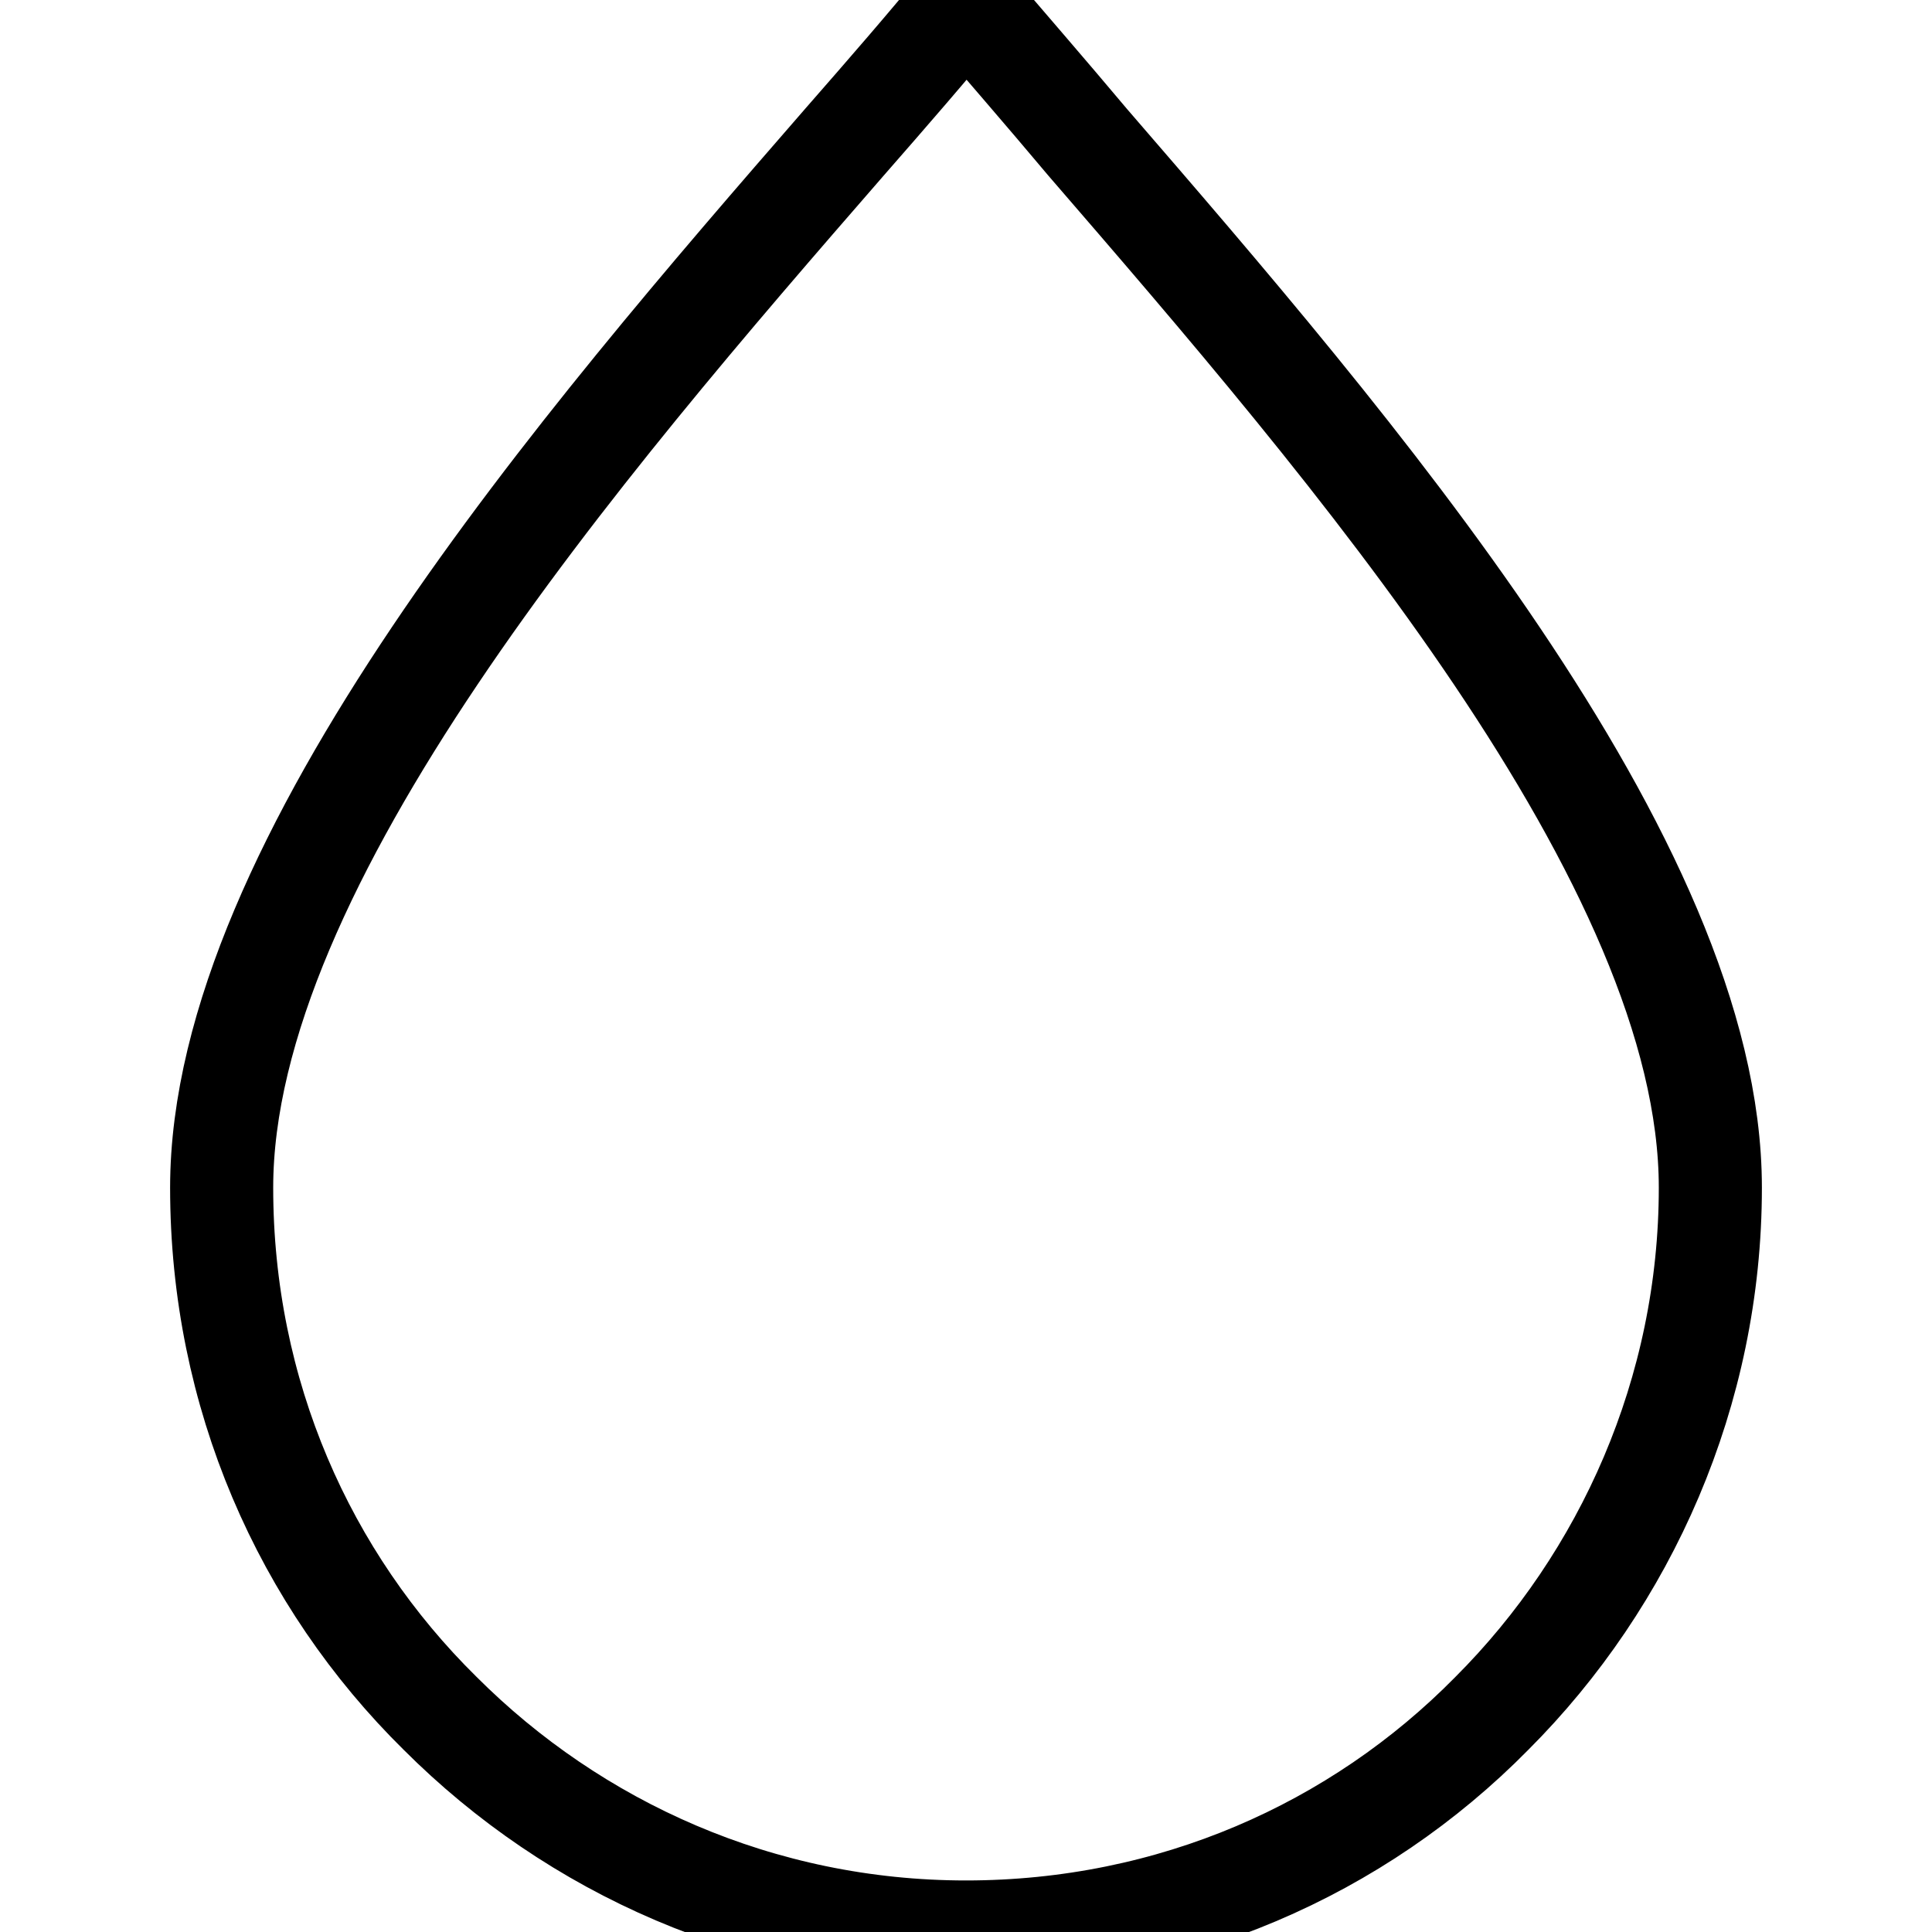
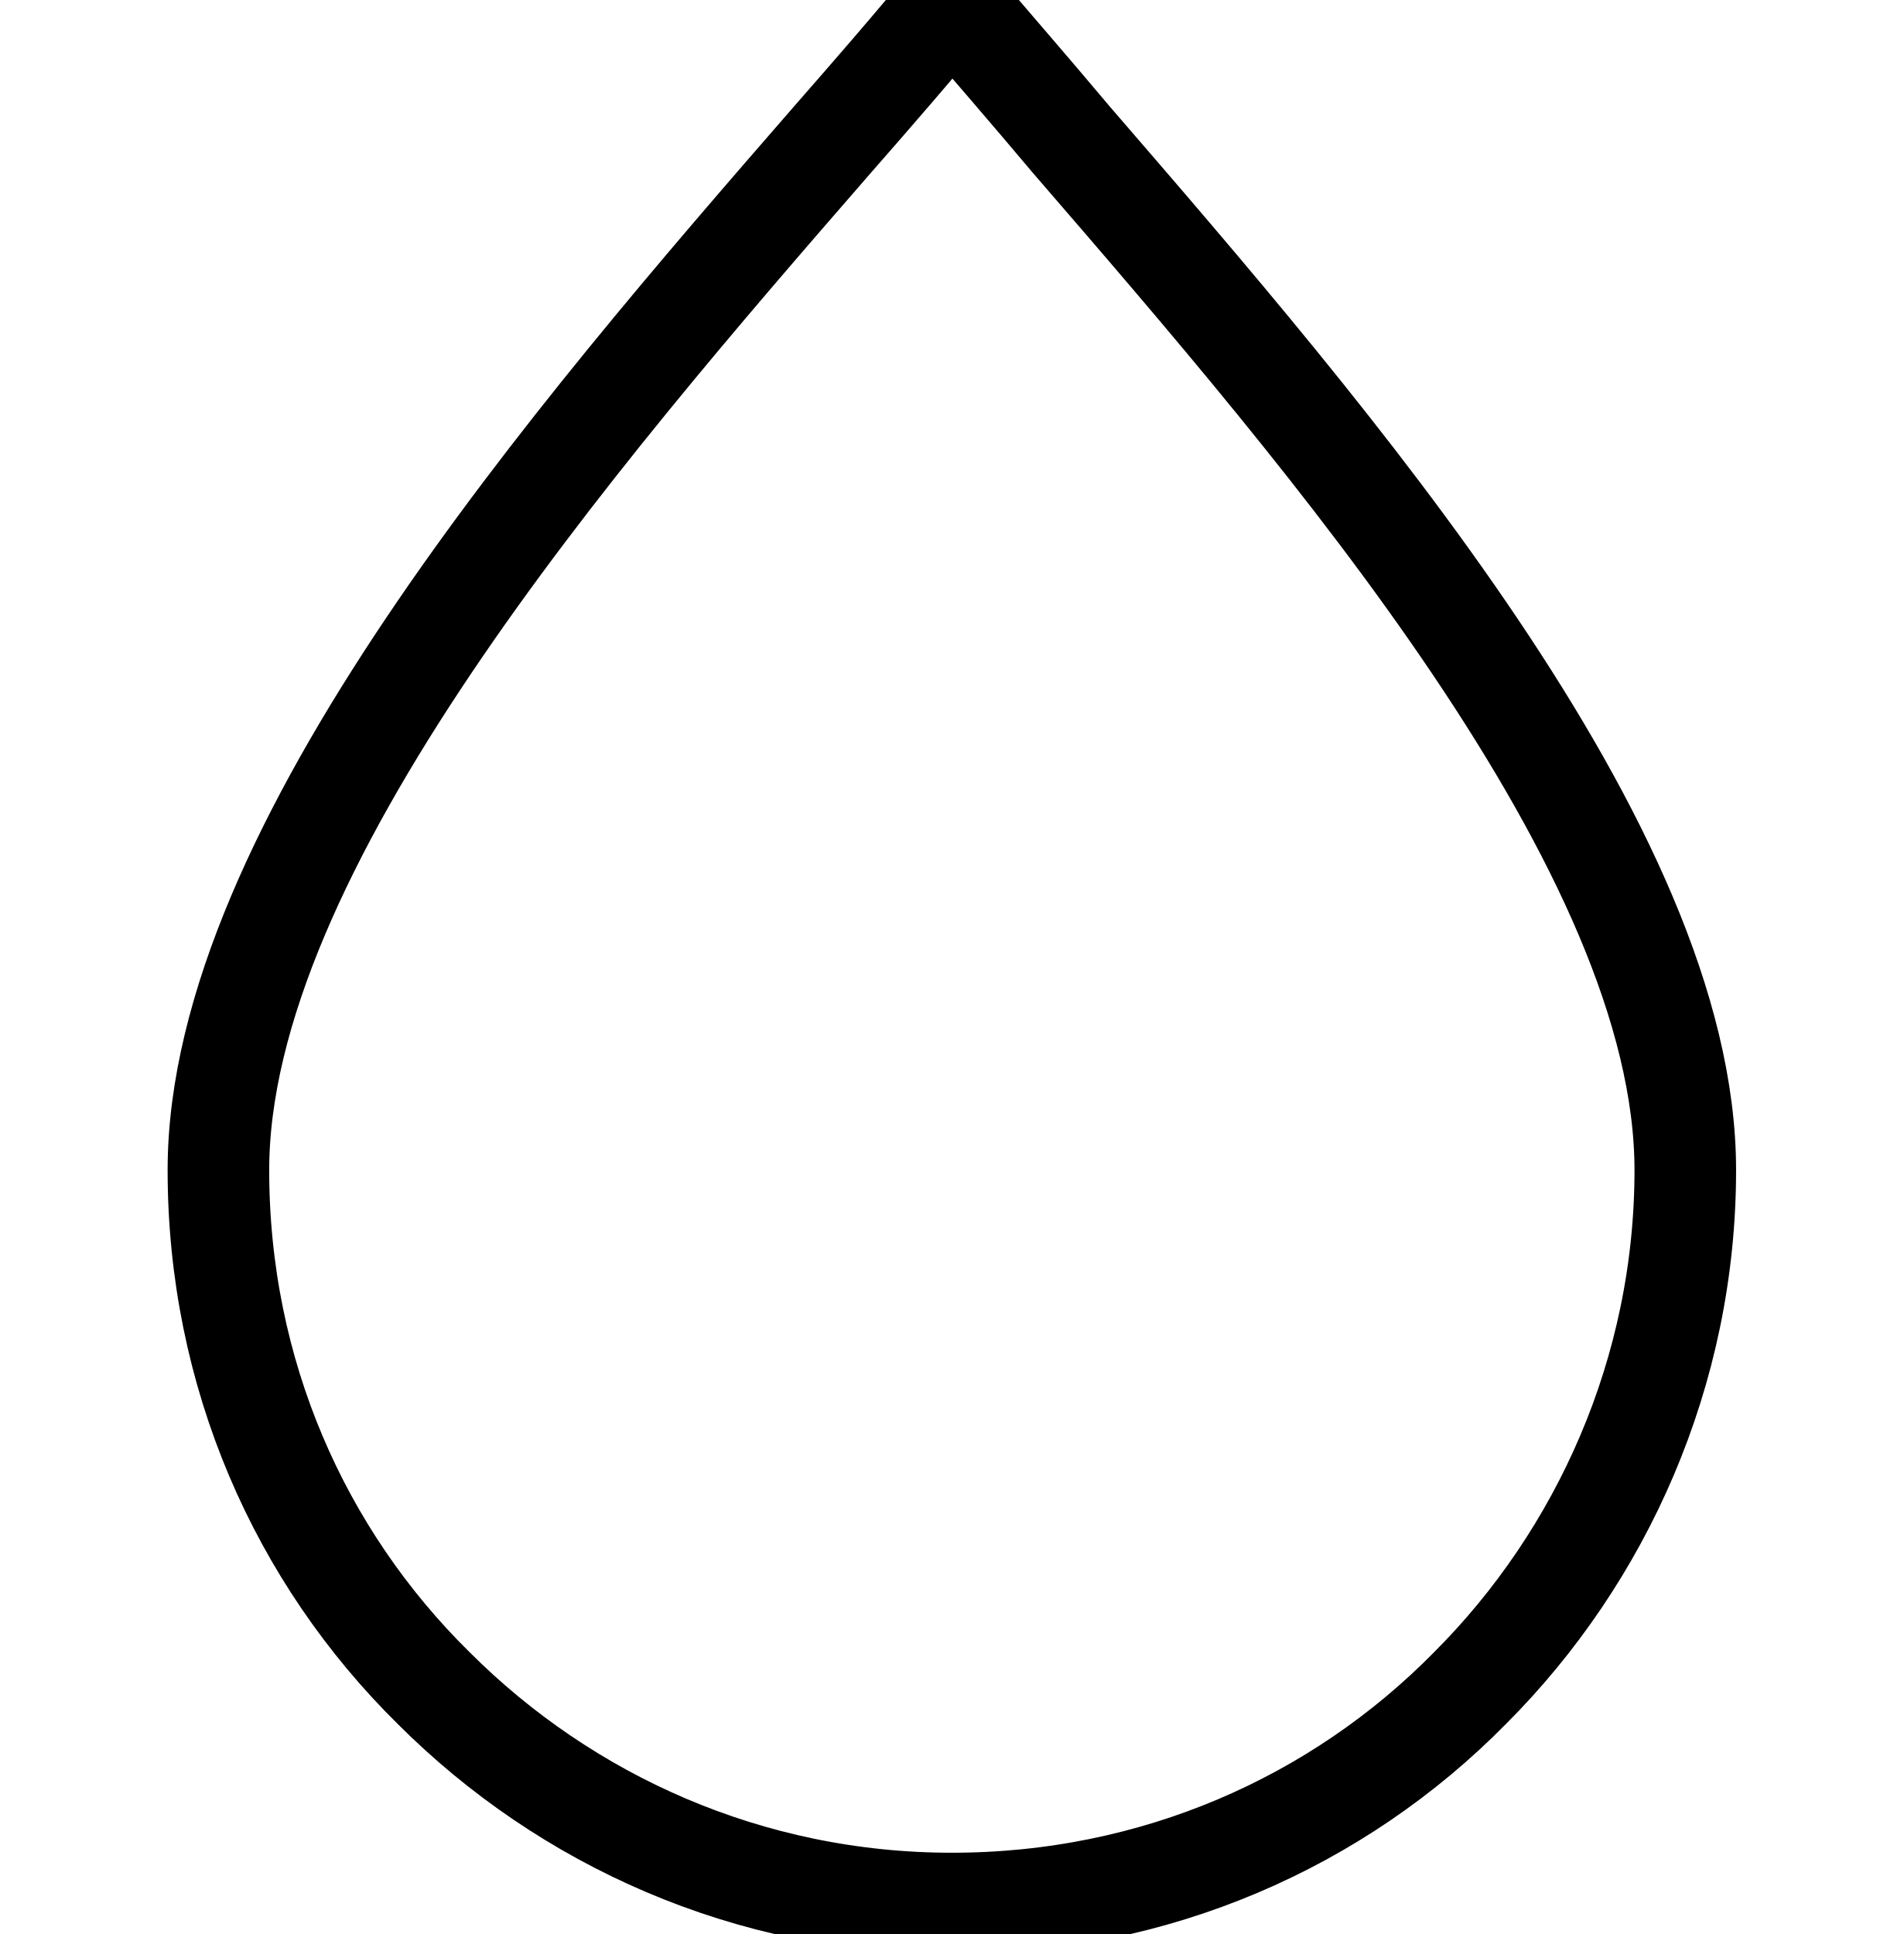
- <svg xmlns="http://www.w3.org/2000/svg" version="1.1" id="Capa_1" x="0px" y="0px" viewBox="0 0 374.8 374.8" fill="none" stroke="black" stroke-width="20" style="enable-background:new 0 0 374.8 374.8;" xml:space="preserve">
+ <svg xmlns="http://www.w3.org/2000/svg" version="1.1" id="Capa_1" x="0px" y="0px" viewBox="0 0 374.8 380.8" fill="none" stroke="black" stroke-width="20" style="enable-background:new 0 0 374.8 374.8;" xml:space="preserve">
  <g>
    <path d="M211,27.6c-8.4-10-16.4-19.2-23.6-27.6c-7.2,8.8-15.2,18-23.6,27.6C113,86,43,167.2,43,230.4c0,40,16,76,42.4,102    c26,26,62,42.4,102,42.4s76-16,102-42.4c26-26,42.4-62.4,42.4-102C331.8,167.2,261.8,86.4,211,27.6z" />
  </g>
</svg>
